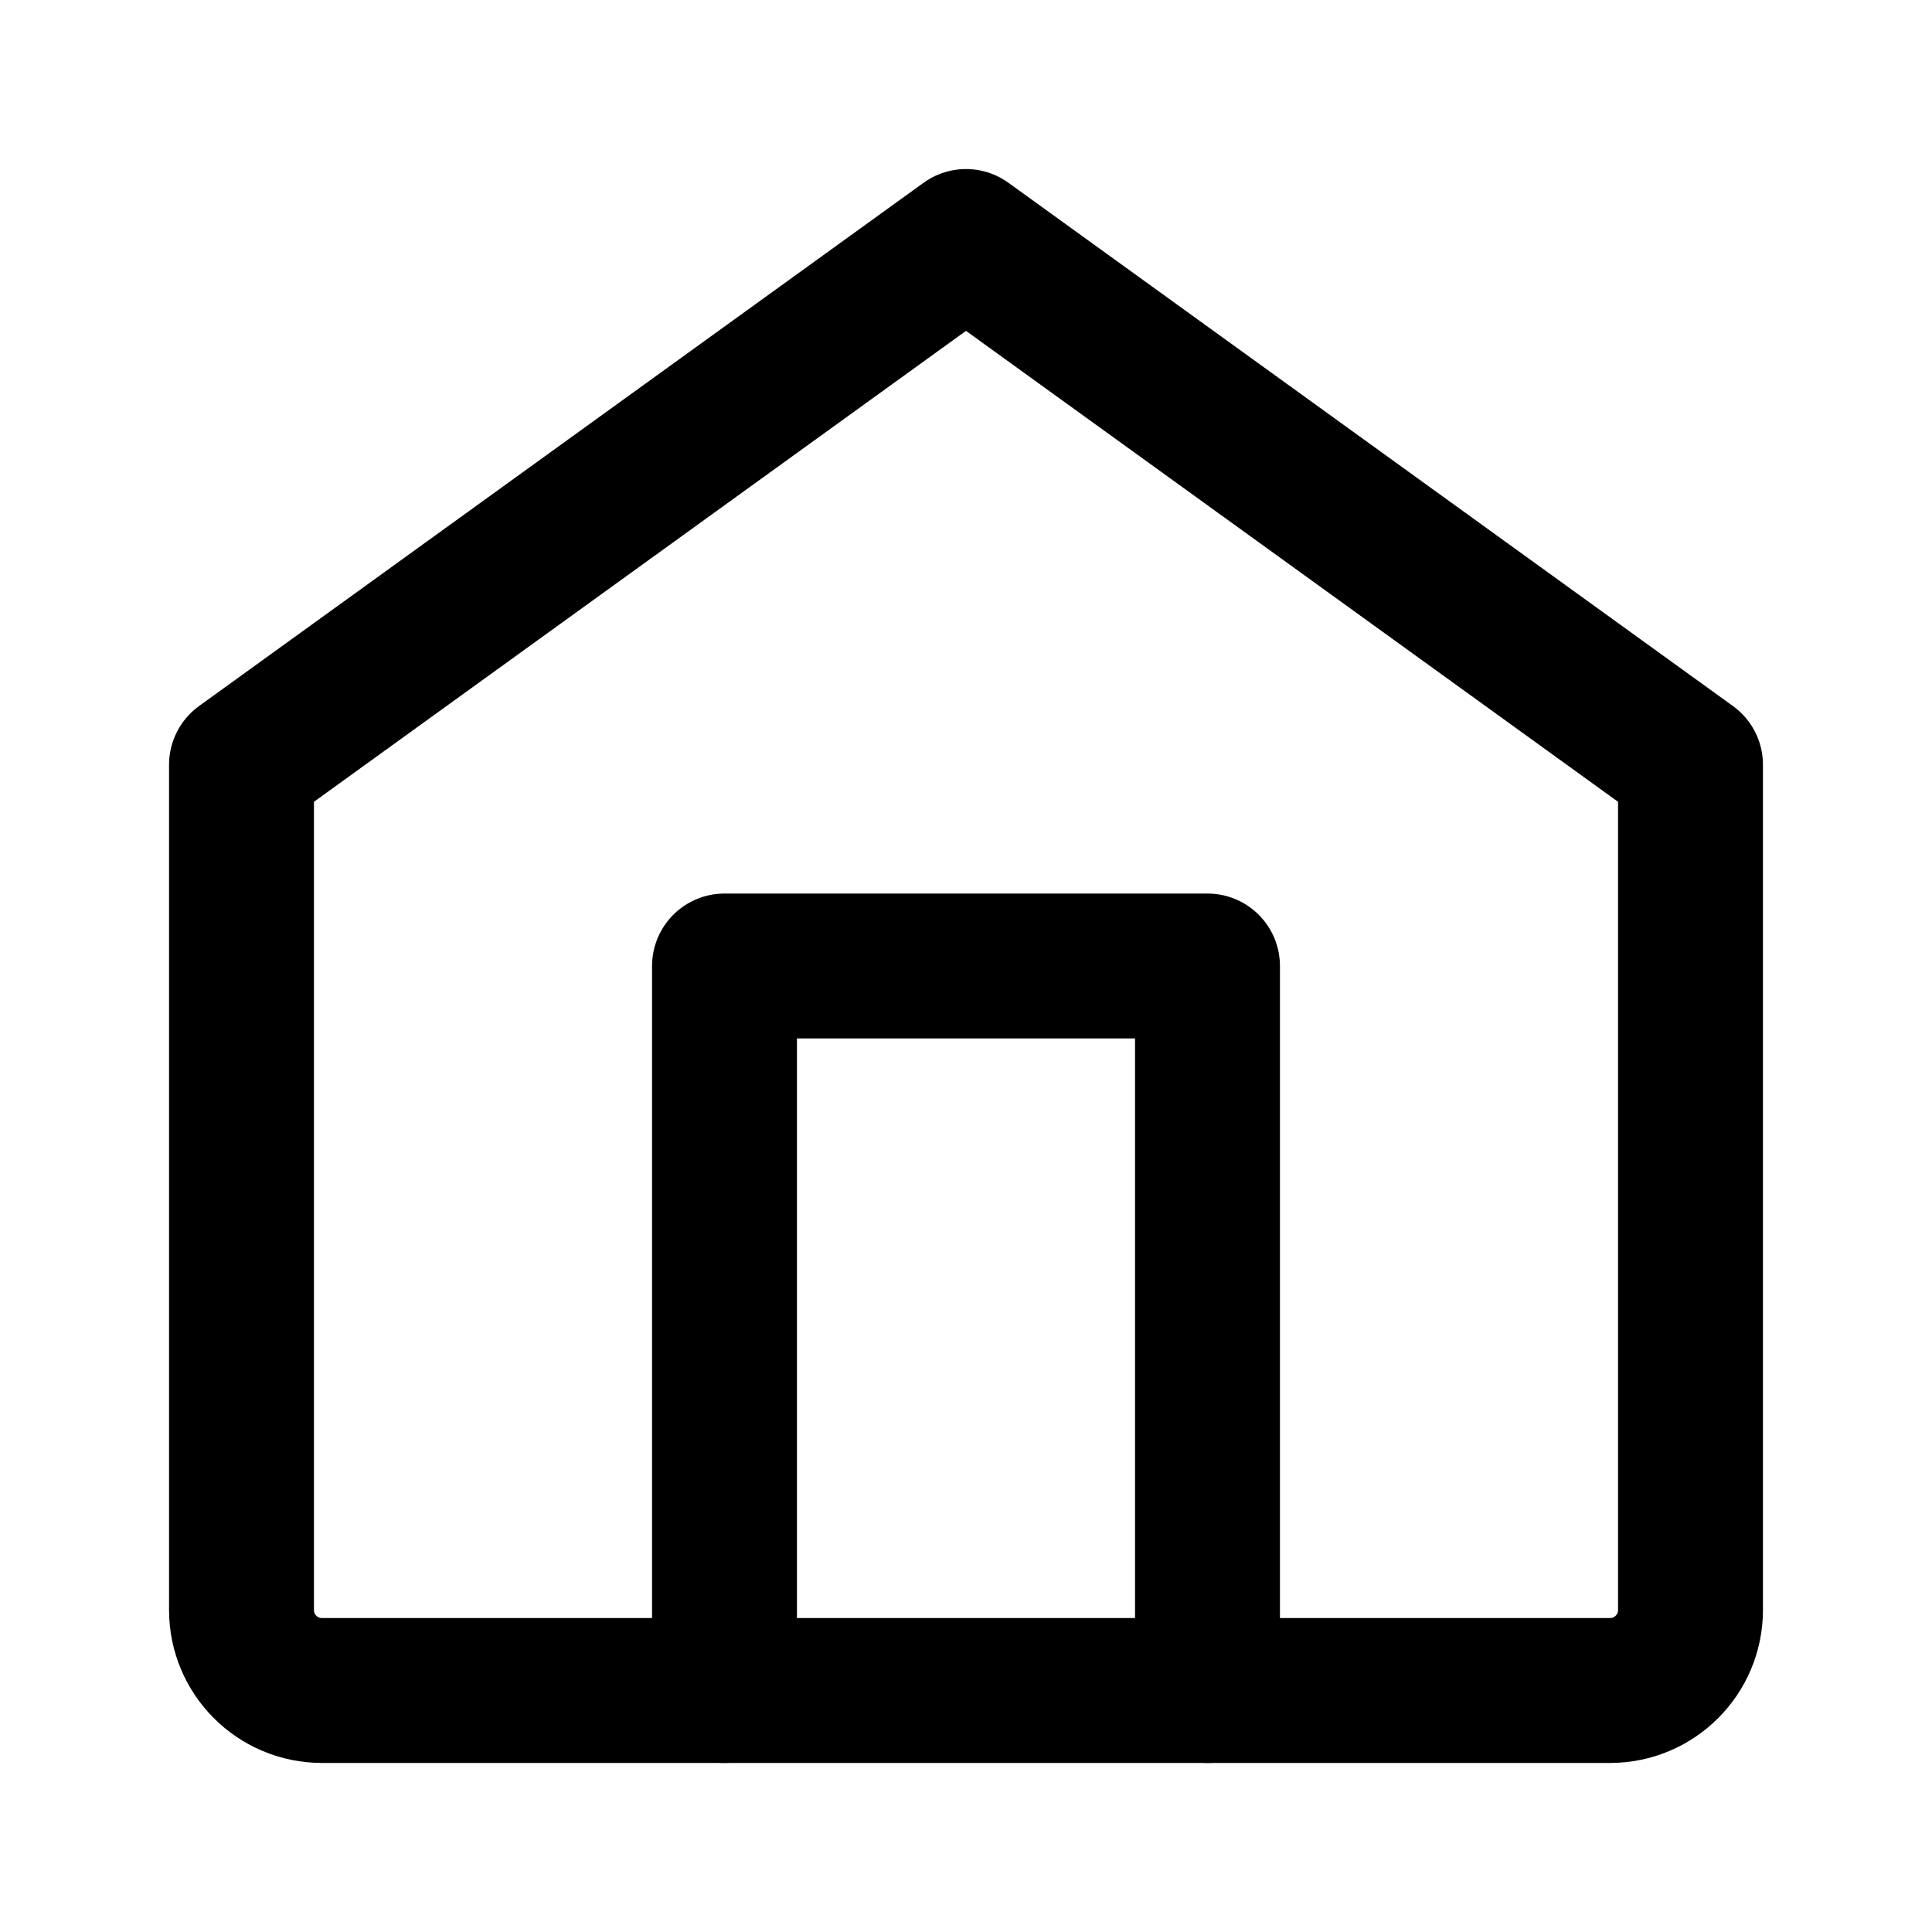
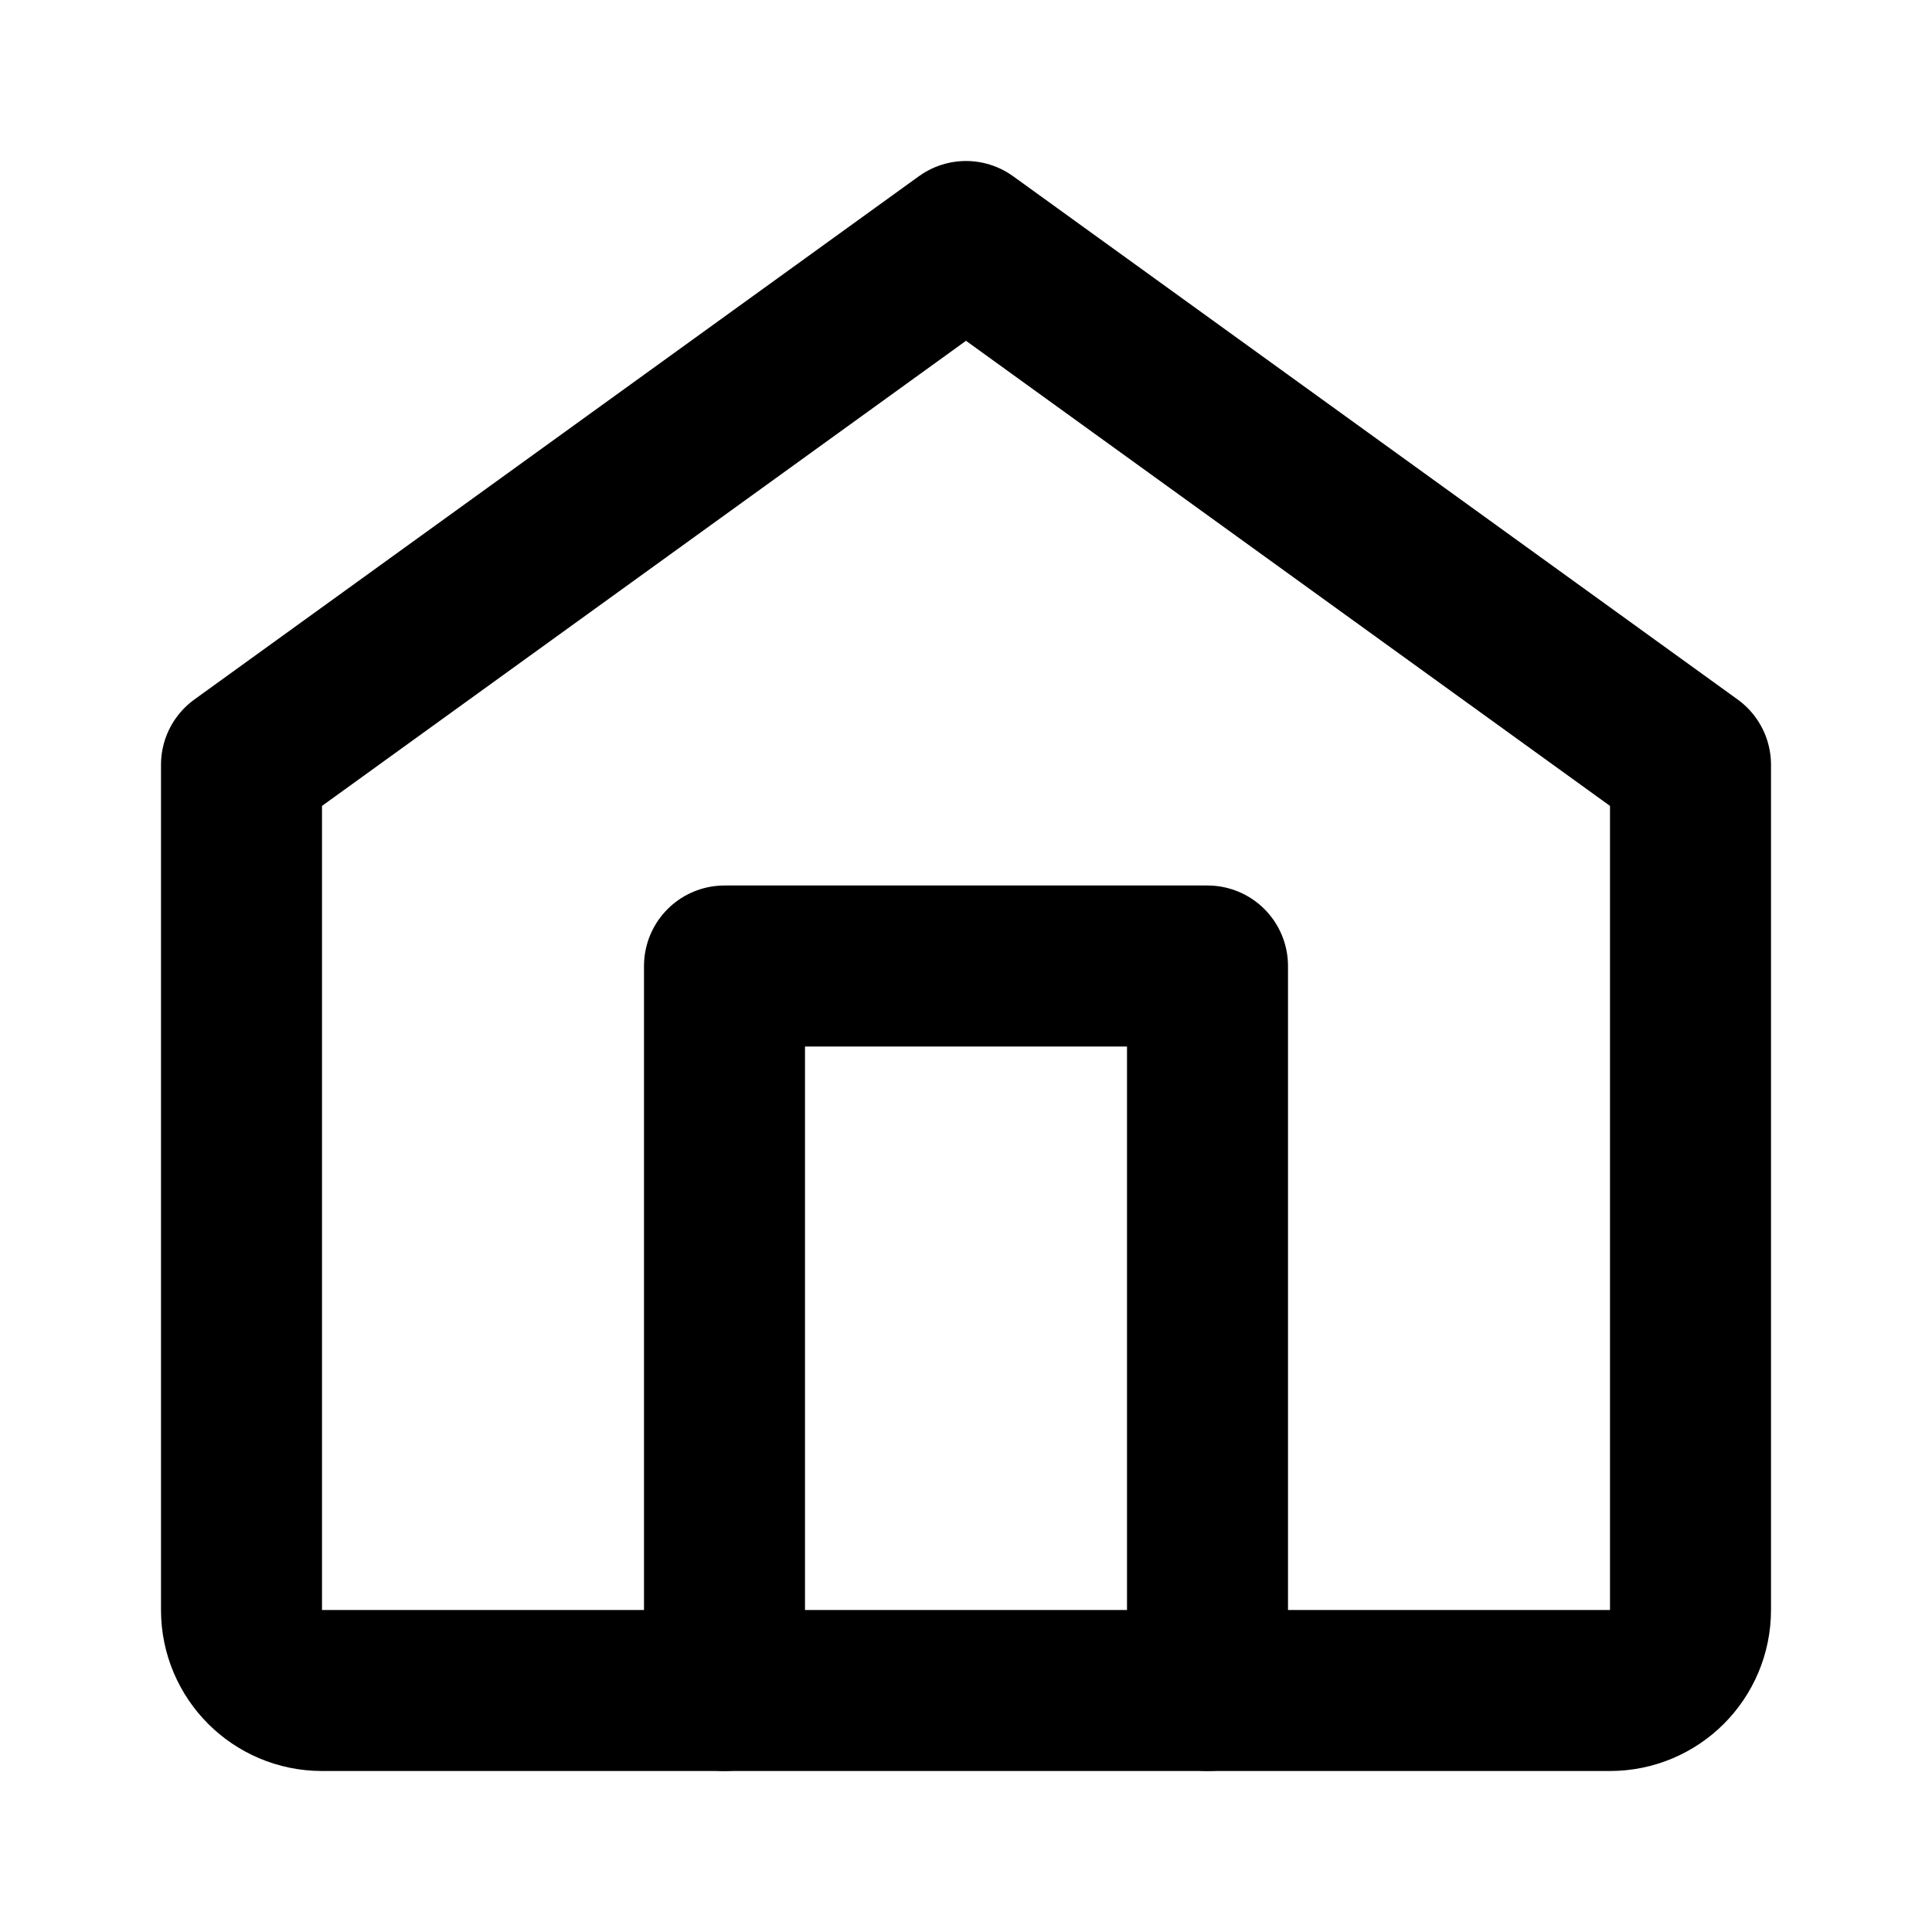
- <svg xmlns="http://www.w3.org/2000/svg" viewBox="0 0 24 24" fill="none" stroke="currentColor" stroke-width="1.8" stroke-linecap="round" stroke-linejoin="round">
+ <svg xmlns="http://www.w3.org/2000/svg" viewBox="0 0 24 24" fill="none" stroke="currentColor" stroke-width="2" stroke-linecap="round" stroke-linejoin="round">
  <path d="M3 9.5L12 3l9 6.5V20a1 1 0 0 1-1 1H4a1 1 0 0 1-1-1V9.5z" />
  <path d="M9 21V12h6v9" />
</svg>
